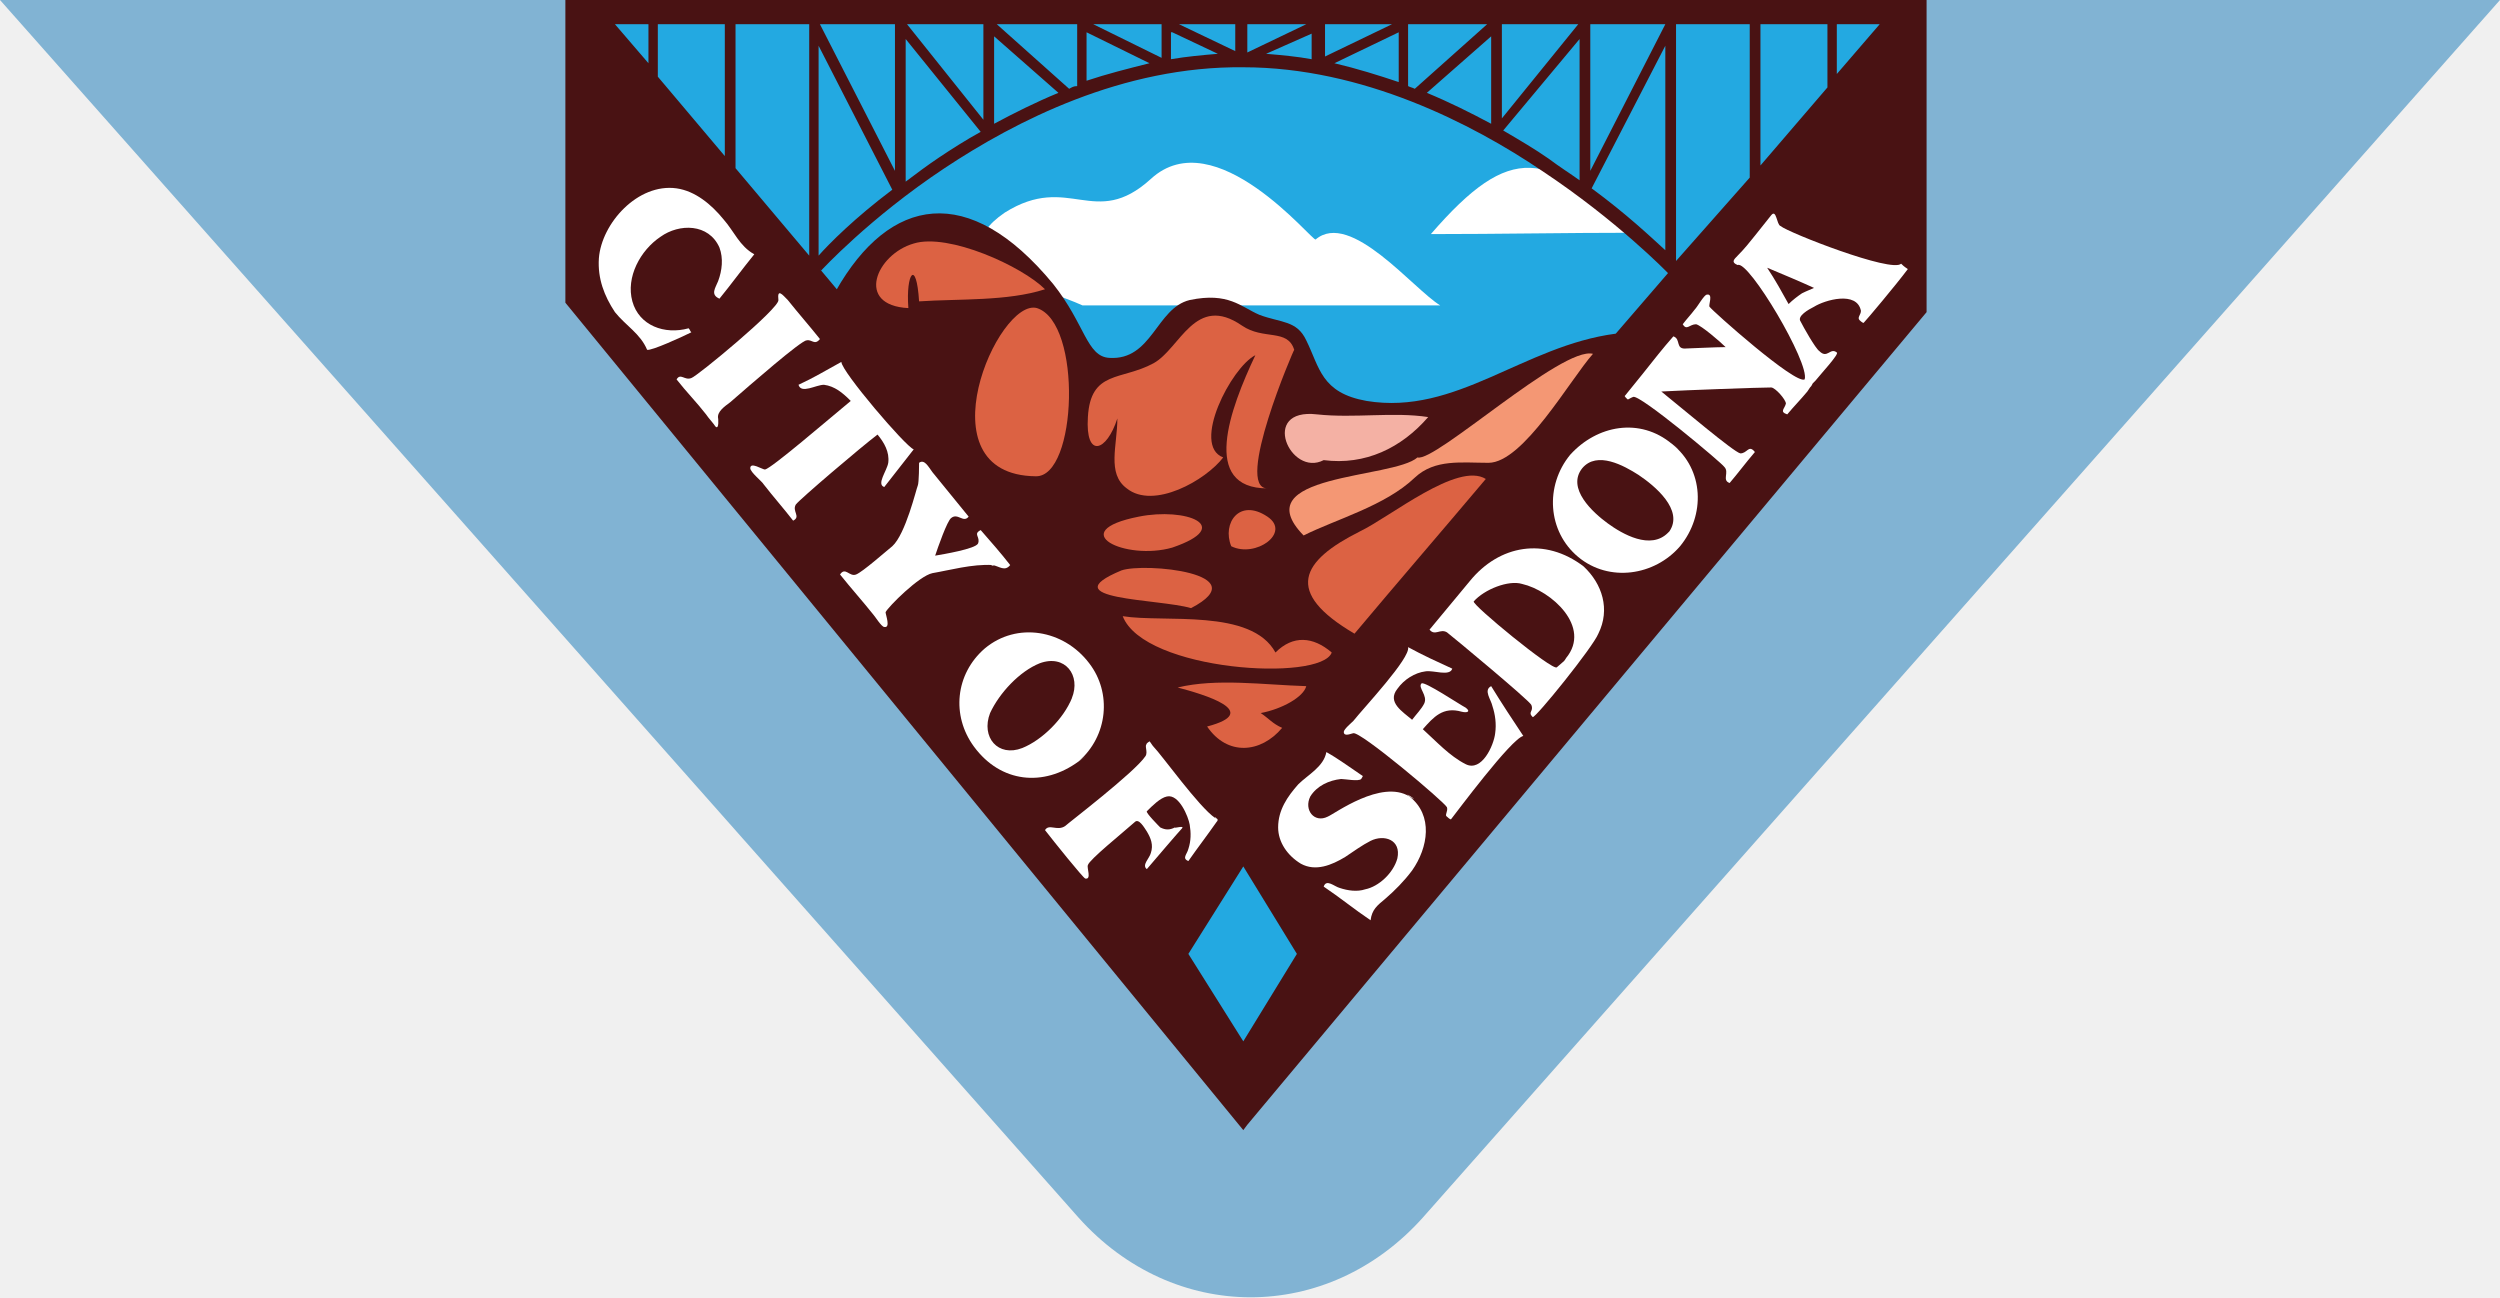
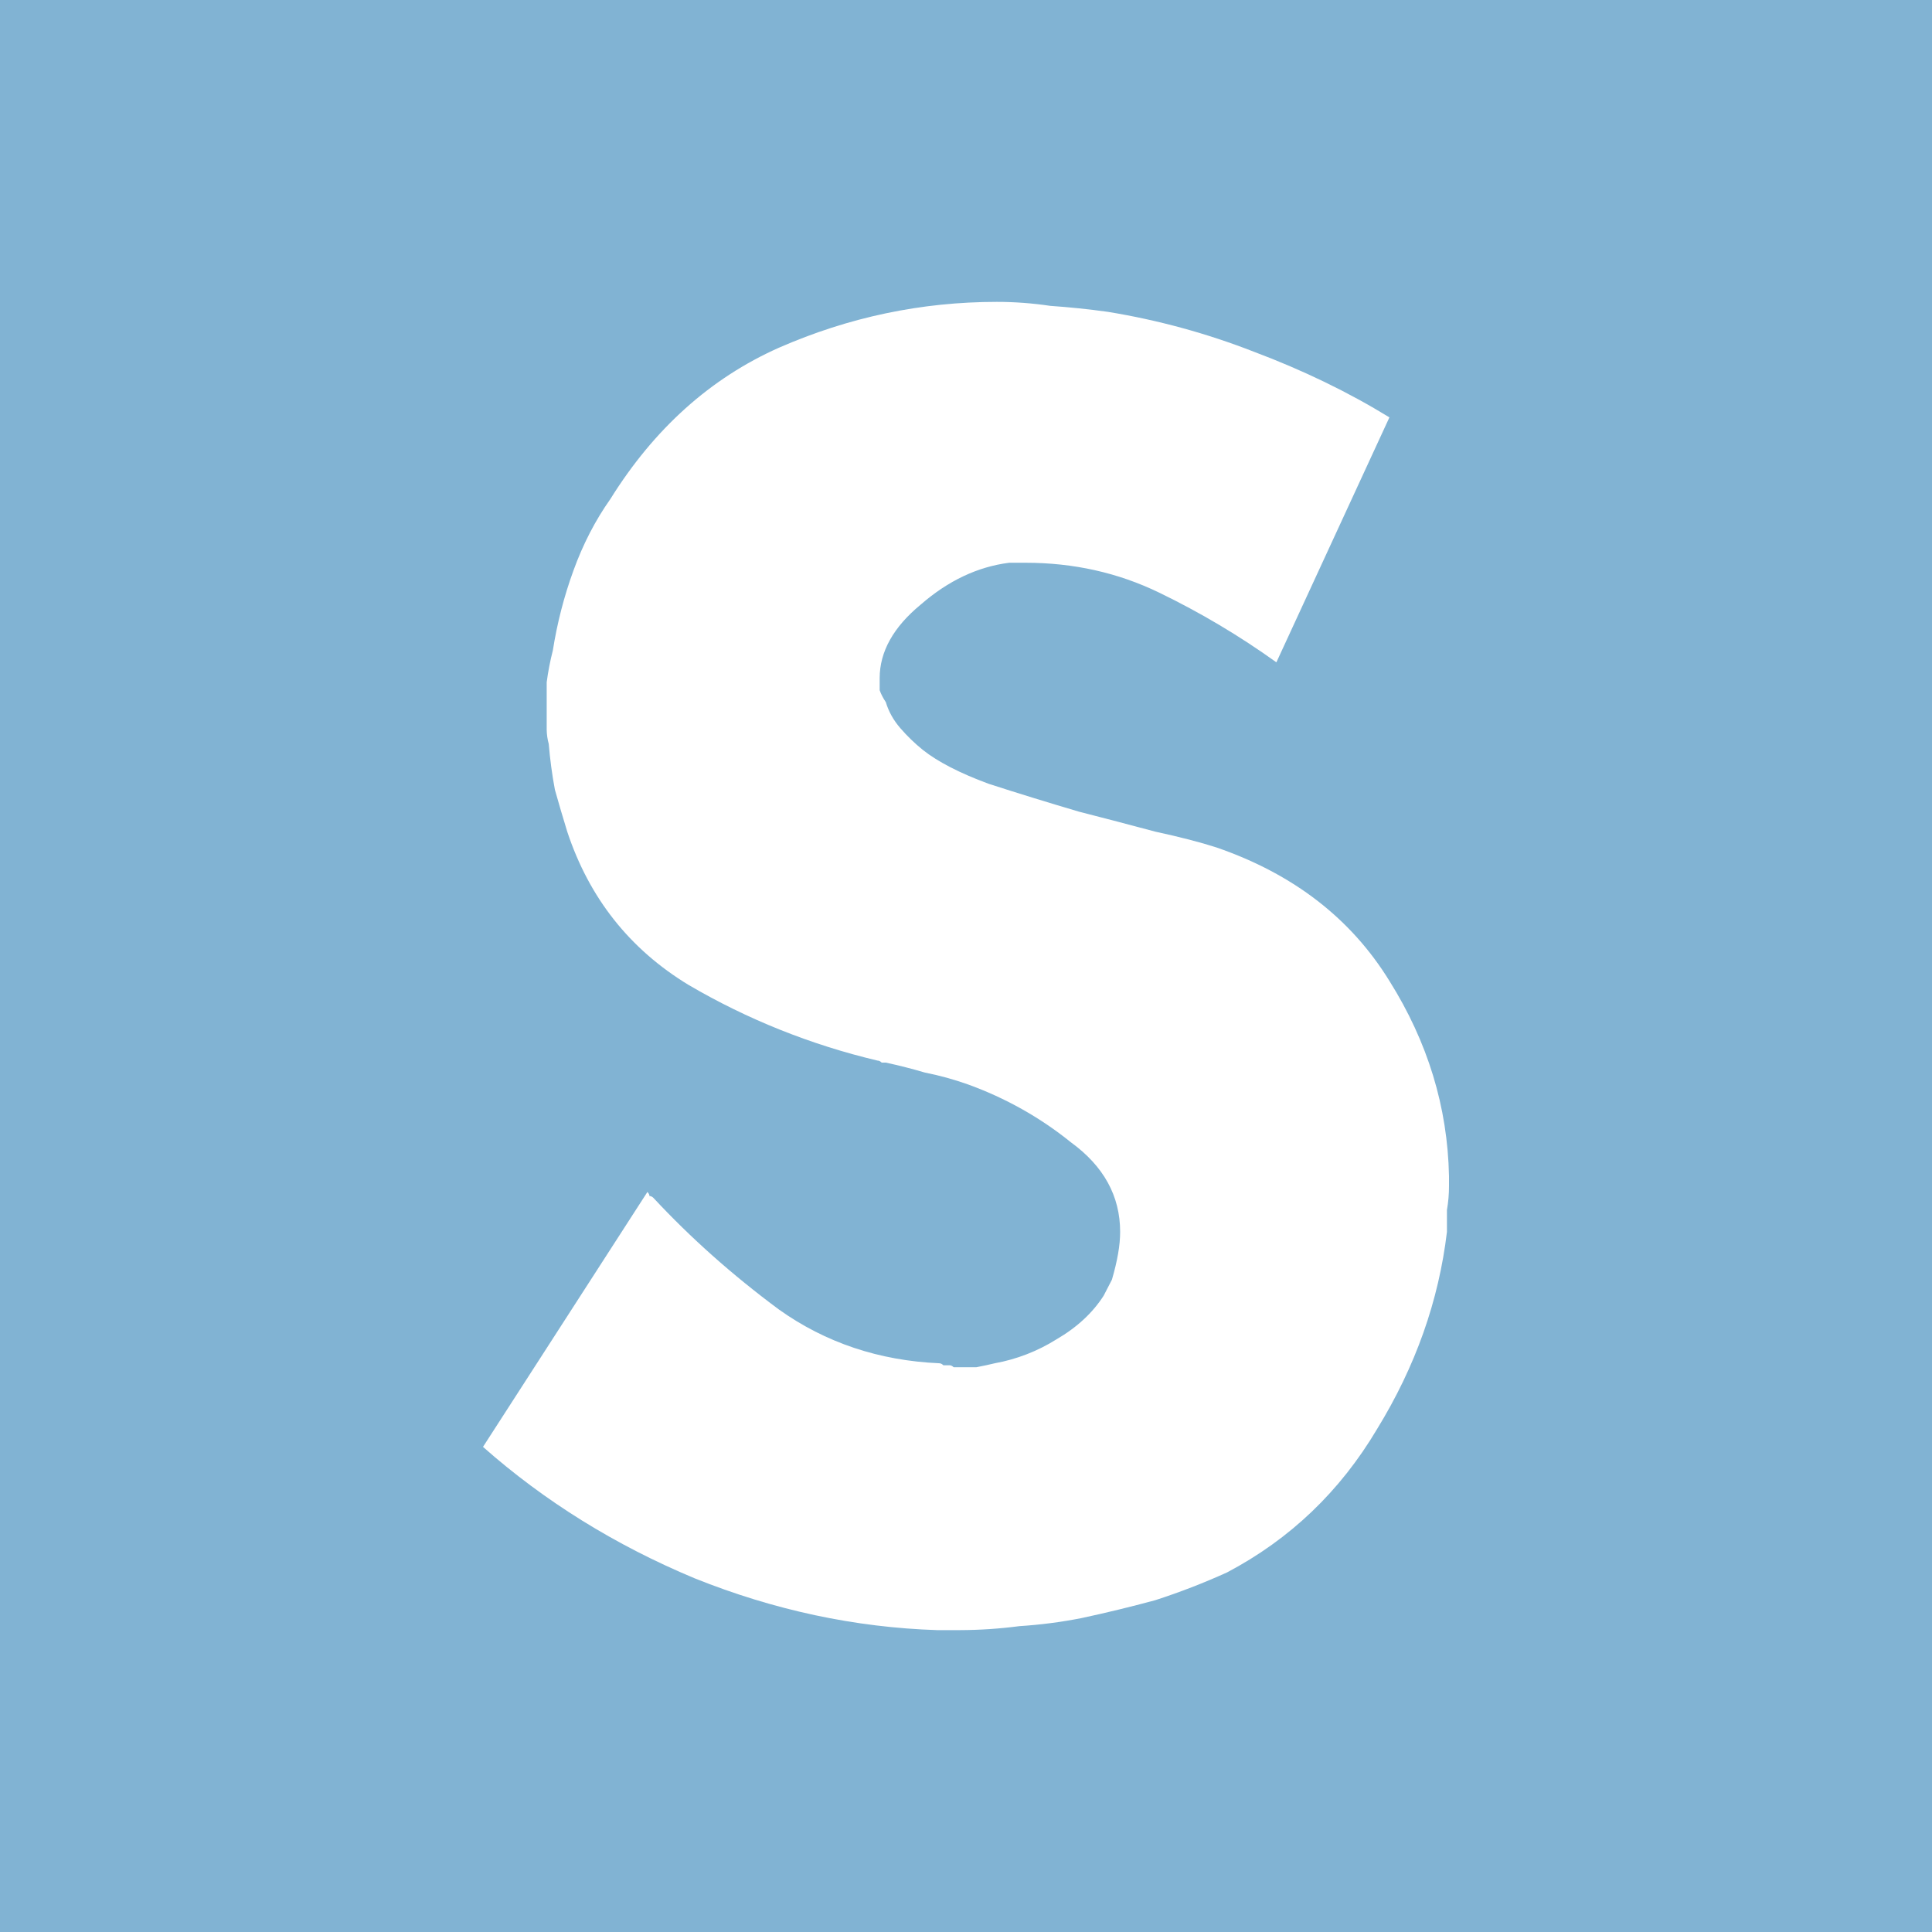
- <svg xmlns="http://www.w3.org/2000/svg" width="185" height="96" viewBox="0 0 185 96" fill="none">
-   <path d="M185 0H0L79.81 90.101C86.849 97.966 98.25 97.966 105.289 90.101L185 0Z" fill="#81B3D3" />
-   <path d="M42.83 0.697L92.004 58.84L140.882 1.095L42.83 0.697Z" fill="#23A9E1" />
-   <path d="M120.954 17.224C115.898 17.224 110.94 17.323 105.884 17.323C111.833 10.454 114.51 11.151 120.954 17.224Z" fill="white" />
-   <path d="M80.107 22.6C88.931 22.6 97.755 22.6 106.578 22.6C104.595 21.405 99.936 15.531 97.358 17.721C97.16 17.921 89.922 8.861 85.163 13.241C80.999 17.025 79.116 12.744 74.357 15.73C69.102 19.314 77.529 21.405 80.107 22.6Z" fill="white" />
-   <path d="M92.302 0H41.838V22.401L92.004 83.63L92.302 83.231L142.567 23.098V0H92.302ZM54.429 1.792H59.882V18.916L54.429 12.445V1.792ZM53.636 11.549L48.679 5.675V1.792H53.636V11.549ZM72.771 8.861L67.12 1.792H72.771V8.861ZM66.227 12.644L60.675 1.792H66.227V12.644ZM60.576 3.385L66.029 14.038C63.253 16.129 61.369 18.02 60.576 18.916V3.385ZM67.02 2.887L72.572 9.757C71.482 10.354 70.391 11.051 69.499 11.648C68.607 12.246 67.814 12.843 67.02 13.441V2.887ZM73.564 2.688L78.323 6.87C76.637 7.566 75.051 8.363 73.564 9.159V2.688ZM79.116 6.571L73.762 1.792H79.711V6.372C79.413 6.372 79.314 6.471 79.116 6.571ZM98.052 1.792H103.009L98.052 4.181V1.792ZM92.302 1.792H96.664L92.302 3.883V1.792ZM91.409 3.783L87.245 1.792H91.409V3.783ZM85.957 4.281L80.9 1.792H85.957V4.281ZM80.405 2.389L85.064 4.679C83.478 5.078 81.892 5.476 80.405 5.974V2.389ZM86.75 2.389L90.121 3.982C88.931 4.082 87.84 4.181 86.651 4.381V2.389H86.75ZM97.061 2.489V4.381C95.97 4.181 94.879 4.082 93.69 3.982L97.061 2.489ZM103.505 2.389V6.073C102.018 5.575 100.431 5.078 98.746 4.679L103.505 2.389ZM104.199 1.792H110.048L104.695 6.571C104.496 6.471 104.397 6.471 104.199 6.372V1.792ZM117.682 1.792H123.234L117.682 12.644V1.792ZM111.139 1.792H116.79L111.139 8.761V1.792ZM110.346 2.688V9.159C108.858 8.363 107.272 7.566 105.587 6.87L110.346 2.688ZM116.889 2.887V13.341C116.195 12.843 115.402 12.345 114.609 11.748C113.617 11.051 112.428 10.354 111.238 9.657L116.889 2.887ZM123.234 3.385V18.518C122.144 17.522 120.359 15.83 117.781 13.938L123.234 3.385ZM124.027 19.314V1.792H129.48V13.142L124.027 19.314C124.027 19.414 124.126 19.414 124.027 19.314ZM130.273 1.792H135.23V6.471L130.273 12.246V1.792ZM47.985 1.792V4.679L45.506 1.792H47.985ZM60.675 19.912L60.774 20.011C60.774 20.011 64.344 16.129 69.895 12.445C75.15 8.96 83.081 4.878 92.004 4.978C100.828 4.978 108.958 9.159 114.113 12.644C119.665 16.328 123.333 20.111 123.432 20.21L119.566 24.691C112.725 25.587 107.768 30.764 101.125 29.669C97.754 29.071 97.655 27.18 96.664 25.189C95.97 23.695 94.78 23.894 93.194 23.297C91.806 22.7 90.914 21.604 88.039 22.202C85.56 22.799 85.263 26.682 82.09 26.483C80.405 26.383 80.305 23.994 77.926 21.007C71.68 13.441 65.831 14.536 61.865 21.505L91.905 57.247L60.675 19.912ZM135.924 5.476V1.792H139.097L135.924 5.476Z" fill="#491213" />
-   <path d="M87.939 70.588L92.004 64.116L95.97 70.588L92.004 77.059L87.939 70.588Z" fill="#23A9E1" />
-   <path d="M64.938 32.158C65.434 32.755 65.831 33.452 65.731 34.248C65.632 34.846 64.839 35.841 65.434 36.04C66.128 35.144 66.921 34.149 67.615 33.253C67.02 33.054 62.261 27.478 62.261 26.781C61.171 27.379 60.179 27.976 59.089 28.474C59.287 29.171 60.378 28.474 60.973 28.474C61.766 28.573 62.361 29.071 62.956 29.669C61.27 31.062 57.106 34.647 56.61 34.746C56.412 34.746 55.52 34.149 55.52 34.647C55.52 34.945 56.412 35.642 56.511 35.841C57.205 36.737 57.998 37.633 58.692 38.529C59.287 38.231 58.593 37.833 58.891 37.335C59.188 36.937 63.749 33.054 64.938 32.158Z" fill="white" />
-   <path d="M59.684 25.189C60.08 25.089 60.279 25.587 60.675 25.089C59.882 24.093 59.089 23.197 58.296 22.202C57.899 21.803 57.503 21.306 57.602 22.202C57.701 22.799 51.554 27.877 51.157 27.976C50.662 28.175 50.364 27.578 50.067 28.076C50.761 28.972 51.554 29.768 52.248 30.664C52.446 30.963 52.744 31.262 52.942 31.56C53.239 31.859 53.14 30.863 53.14 30.963C53.041 30.465 53.636 30.067 54.033 29.768C55.52 28.474 59.287 25.189 59.684 25.189Z" fill="white" />
-   <path d="M50.959 24.293C49.175 24.79 47.291 24.093 46.795 22.301C46.3 20.509 47.39 18.518 48.877 17.522C50.265 16.527 52.446 16.527 53.239 18.319C53.537 19.115 53.438 20.011 53.14 20.808C52.942 21.306 52.545 21.803 53.239 22.102C54.132 21.007 54.925 19.912 55.817 18.817C54.727 18.219 54.33 17.124 53.537 16.228C52.645 15.133 51.455 14.137 50.067 13.938C47.192 13.54 44.515 16.527 44.317 19.115C44.218 20.609 44.713 21.903 45.506 23.098C46.3 24.093 47.39 24.691 47.886 25.885C48.183 25.985 50.563 24.89 51.157 24.591C51.058 24.492 51.058 24.392 50.959 24.293C50.959 24.293 50.265 24.492 50.959 24.293Z" fill="white" />
-   <path d="M89.922 60.532C88.733 59.736 85.957 55.853 85.362 55.255C85.263 55.156 85.163 54.957 85.064 54.857C85.064 54.857 84.767 55.056 84.866 55.056C84.668 55.156 84.965 55.654 84.767 55.952C83.974 57.147 79.017 60.93 78.818 61.129C78.224 61.528 77.629 60.93 77.331 61.428C78.025 62.324 80.107 64.913 80.305 65.012C80.801 65.112 80.405 64.216 80.504 64.017C80.603 63.618 83.081 61.627 83.974 60.831C84.271 60.532 84.668 61.229 84.866 61.528C85.163 62.025 85.362 62.523 85.163 63.121C85.064 63.519 84.469 64.017 84.866 64.315C85.461 63.618 87.245 61.528 87.444 61.328C87.741 61.03 86.849 61.328 86.948 61.229C86.551 61.428 86.254 61.428 85.857 61.229C85.758 61.129 84.767 60.134 84.866 60.034C85.263 59.636 85.857 59.039 86.353 58.939C87.245 58.74 87.939 60.432 88.039 61.03C88.138 61.627 88.138 62.224 87.939 62.822C87.84 63.22 87.444 63.519 87.939 63.718C88.633 62.722 89.327 61.826 90.021 60.831C90.22 60.632 90.021 60.532 89.922 60.532C90.121 60.532 89.823 60.432 89.922 60.532Z" fill="white" />
-   <path d="M79.81 56.35C81.991 54.459 82.288 51.273 80.603 49.083C78.719 46.594 75.249 45.996 72.87 47.988C70.689 49.879 70.391 52.965 72.077 55.255C74.059 57.944 77.232 58.242 79.81 56.35C79.711 56.45 80.999 55.455 79.81 56.35ZM79.314 51.671C78.719 53.165 77.133 54.758 75.646 55.355C73.861 56.052 72.572 54.559 73.266 52.766C73.96 51.273 75.448 49.68 76.935 49.083C78.818 48.386 80.008 49.979 79.314 51.671C79.413 51.472 78.918 52.567 79.314 51.671Z" fill="white" />
-   <path d="M73.465 41.815C73.96 41.914 74.357 42.313 74.754 41.815C74.059 40.919 73.266 40.023 72.572 39.226C71.978 39.525 72.572 39.724 72.374 40.222C72.176 40.62 69.796 41.018 69.201 41.118C69.4 40.521 70.094 38.529 70.391 38.33C70.887 37.932 71.284 38.729 71.68 38.231C70.788 37.136 69.895 36.041 69.003 34.945C68.706 34.547 68.408 33.95 68.012 34.248C68.012 34.248 68.012 35.742 67.913 35.941C67.814 36.14 67.02 39.525 66.029 40.421C65.533 40.819 63.848 42.313 63.352 42.512C62.856 42.711 62.559 41.914 62.162 42.512C62.956 43.507 63.848 44.503 64.641 45.499C64.74 45.598 65.236 46.395 65.434 46.395C65.93 46.494 65.533 45.499 65.533 45.3C65.731 44.901 68.012 42.611 69.003 42.412C70.193 42.213 71.978 41.715 73.465 41.815C73.068 41.815 73.762 41.914 73.465 41.815Z" fill="white" />
-   <path d="M67.219 22.799C63.253 22.6 64.839 18.817 67.615 18.02C70.193 17.224 75.646 19.713 77.331 21.405C74.555 22.301 70.986 22.102 68.012 22.301C67.814 19.115 67.02 20.21 67.219 22.799Z" fill="#DC6243" />
-   <path d="M76.637 35.244C68.111 35.144 73.861 22.003 76.736 22.799C80.107 23.894 79.711 35.343 76.637 35.244Z" fill="#DC6243" />
-   <path d="M82.685 30.963C81.892 33.452 80.305 33.95 80.504 30.863C80.702 27.379 82.982 28.175 85.362 26.881C87.344 25.786 88.435 21.704 91.905 24.093C93.491 25.189 95.276 24.293 95.772 25.885C95.772 25.786 91.31 36.14 93.789 36.14C88.832 36.14 91.013 30.266 92.897 26.284C91.112 27.18 88.138 32.954 90.517 33.85C89.228 35.543 85.362 37.733 83.379 36.14C81.892 35.045 82.685 32.954 82.685 30.963Z" fill="#DC6243" />
-   <path d="M86.75 40.521C83.28 41.516 78.719 39.326 84.271 38.231C87.741 37.534 91.409 38.928 86.75 40.521C86.65 40.521 86.849 40.521 86.75 40.521Z" fill="#DC6243" />
-   <path d="M91.112 40.421C90.418 38.728 91.707 36.837 93.789 38.231C95.573 39.425 92.897 41.317 91.112 40.421Z" fill="#DC6243" />
-   <path d="M88.138 45.001C85.758 44.304 77.728 44.403 82.982 42.213C84.668 41.616 93.095 42.412 88.138 45.001Z" fill="#DC6243" />
-   <path d="M98.548 48.286C97.16 47.092 95.672 46.992 94.384 48.286C92.599 45.001 86.155 46.096 83.081 45.598C84.668 49.68 97.754 50.477 98.548 48.286Z" fill="#DC6243" />
-   <path d="M96.664 50.775C93.491 50.676 90.021 50.178 87.146 50.875C89.03 51.373 93.491 52.667 89.327 53.762C90.815 55.952 93.293 55.753 94.879 53.861C94.185 53.563 93.888 53.165 93.293 52.766C94.879 52.468 96.466 51.572 96.664 50.775Z" fill="#DC6243" />
-   <path d="M100.233 46.892C94.978 43.806 96.267 41.516 100.63 39.326C102.91 38.231 107.867 34.149 109.949 35.443C106.677 39.326 103.406 43.109 100.233 46.892Z" fill="#DC6243" />
-   <path d="M96.466 39.625C92.004 35.045 103.108 35.443 104.893 33.85C106.182 34.248 115.6 25.587 117.88 26.184C116.195 28.076 112.725 34.248 110.147 34.248C108.165 34.248 106.182 33.95 104.695 35.343C102.513 37.434 98.845 38.43 96.466 39.625Z" fill="#F49774" />
-   <path d="M97.953 34.049C95.474 35.343 93.194 30.166 97.457 30.664C100.233 30.963 103.108 30.465 105.686 30.863C103.703 33.153 101.026 34.447 97.953 34.049Z" fill="#F4B1A4" />
-   <path d="M110.445 52.269C110.643 52.866 110.742 53.563 110.643 54.26C110.544 55.156 109.652 57.147 108.462 56.55C107.272 55.952 106.281 54.857 105.289 53.961C106.082 53.065 106.776 52.269 108.164 52.667C108.561 52.766 108.858 52.667 108.462 52.368C108.065 52.169 105.388 50.377 105.19 50.576C104.893 50.875 105.686 51.472 105.388 52.069C105.19 52.468 104.794 52.866 104.496 53.264C103.802 52.667 102.613 51.97 103.406 50.974C103.901 50.277 104.694 49.78 105.488 49.68C106.082 49.581 107.272 50.078 107.47 49.481C106.38 48.983 105.289 48.485 104.199 47.888C104.397 48.684 100.927 52.368 100.134 53.364C100.035 53.463 99.44 53.961 99.44 54.16C99.44 54.559 100.035 54.26 100.134 54.26C100.63 54.061 106.876 59.337 107.074 59.736C107.173 60.034 106.876 60.333 107.074 60.432C107.074 60.432 107.272 60.632 107.371 60.632C107.768 60.134 111.833 54.658 112.725 54.459C111.932 53.264 111.139 52.069 110.346 50.775C109.751 51.074 110.346 51.771 110.445 52.269Z" fill="white" />
-   <path d="M104.298 58.939C102.216 57.645 98.746 60.233 98.25 60.432C97.259 60.93 96.466 59.935 96.961 58.939C97.457 58.143 98.349 57.744 99.242 57.645C99.539 57.645 100.531 57.844 100.729 57.645C100.828 57.446 100.927 57.446 100.729 57.346C99.837 56.749 99.043 56.151 98.151 55.654C97.953 56.749 96.763 57.346 96.069 58.043C95.276 58.939 94.582 59.935 94.582 61.229C94.582 62.324 95.276 63.32 96.267 63.917C97.358 64.514 98.548 64.017 99.539 63.419C100.134 63.021 100.828 62.523 101.423 62.224C102.414 61.727 103.703 62.125 103.406 63.519C103.108 64.614 102.018 65.609 101.026 65.809C100.431 66.008 99.737 65.908 99.142 65.709C98.746 65.609 98.151 65.012 97.953 65.609C99.142 66.406 100.233 67.302 101.423 68.099C101.522 67.302 101.919 67.003 102.513 66.506C103.207 65.908 103.901 65.211 104.496 64.415C105.686 62.722 106.082 60.333 104.298 58.939Z" fill="white" />
-   <path d="M104.298 58.939C105.289 59.536 103.703 58.441 104.298 58.939V58.939Z" fill="white" />
-   <path d="M140.683 19.514C139.989 20.21 132.355 17.224 131.76 16.726C131.463 16.626 131.463 15.432 131.066 15.93C130.67 16.427 130.273 16.925 129.877 17.423C129.48 17.921 129.084 18.419 128.588 18.916C128.29 19.215 128.092 19.414 128.588 19.613C129.381 19.215 133.942 26.881 133.545 28.076C132.851 28.474 126.704 22.998 126.506 22.7C126.407 22.6 126.803 21.704 126.308 21.803C126.109 21.803 125.614 22.7 125.415 22.899C125.118 23.297 124.82 23.596 124.523 23.994C124.82 24.492 125.019 23.994 125.514 23.994C125.911 24.093 127.299 25.288 127.696 25.686C127.002 25.686 125.019 25.786 124.82 25.786C123.928 25.885 124.424 25.089 123.829 24.89C123.036 25.786 122.342 26.682 121.549 27.677C121.152 28.175 120.656 28.773 120.26 29.27C120.161 29.37 120.26 29.27 120.26 29.37C120.557 29.669 120.359 29.569 120.855 29.37C121.35 29.171 127.398 34.248 127.596 34.547C127.993 34.945 127.398 35.543 127.993 35.742C128.588 35.045 129.183 34.248 129.778 33.551C129.877 33.452 129.877 33.452 129.778 33.352C129.381 32.954 129.282 33.551 128.786 33.551C128.29 33.452 124.424 30.166 122.937 28.972C124.721 28.872 130.174 28.673 131.066 28.673C131.364 28.673 132.157 29.569 132.157 29.868C132.058 30.266 131.661 30.465 132.256 30.664C132.752 30.067 133.248 29.569 133.743 28.972L133.942 28.673C134.041 28.573 134.041 28.573 134.14 28.374L134.338 28.175C134.735 27.677 136.123 26.184 135.924 26.084C135.429 25.686 135.23 26.582 134.636 25.985C134.338 25.786 133.446 24.193 133.248 23.795C132.95 23.396 133.842 22.899 134.239 22.7C135.032 22.202 137.412 21.505 137.709 22.998C137.709 23.297 137.412 23.496 137.61 23.695C137.61 23.695 137.808 23.894 137.907 23.894C138.106 23.695 140.287 21.107 141.179 19.912C140.882 19.713 140.782 19.613 140.683 19.514ZM133.347 21.704C133.446 21.704 133.545 21.604 133.347 21.704C133.049 21.903 132.653 22.202 132.355 22.5C131.86 21.604 131.364 20.708 130.769 19.812C131.959 20.31 133.148 20.808 134.239 21.306C134.041 21.405 133.743 21.505 133.347 21.704Z" fill="white" />
-   <path d="M123.73 32.855C121.35 30.863 118.178 31.461 116.195 33.651C114.311 35.941 114.51 39.326 116.79 41.218C119.07 43.109 122.441 42.611 124.325 40.421C126.208 38.131 126.109 34.746 123.73 32.855ZM123.432 39.425C123.432 39.425 123.432 39.525 123.432 39.425C122.144 40.72 120.062 39.525 118.971 38.728C117.88 37.932 115.898 36.14 117.087 34.647C118.178 33.352 120.161 34.447 121.251 35.144C122.441 35.941 124.622 37.733 123.532 39.326C123.631 39.226 123.631 39.226 123.432 39.425Z" fill="white" />
-   <path d="M123.73 32.855C124.92 33.85 123.432 32.655 123.73 32.855V32.855Z" fill="white" />
-   <path d="M123.432 39.525C123.432 39.425 123.432 39.425 123.432 39.525C123.532 39.425 123.532 39.425 123.532 39.425C123.432 39.425 123.432 39.525 123.432 39.525Z" fill="white" />
-   <path d="M117.186 41.914C117.286 42.014 117.484 42.213 117.186 41.914C114.311 39.724 110.941 40.322 108.759 43.01C107.768 44.204 106.777 45.399 105.785 46.594C106.182 47.092 106.578 46.494 107.074 46.793C107.471 47.092 113.221 51.87 113.32 52.169C113.518 52.667 113.023 52.667 113.419 53.065C113.617 53.165 117.88 47.888 118.277 46.892C119.169 45.1 118.574 43.209 117.186 41.914ZM115.898 48.684C115.699 48.983 115.898 48.784 115.204 49.381C114.906 49.68 108.859 44.702 109.057 44.503C109.85 43.607 111.635 42.91 112.626 43.209C114.807 43.706 117.781 46.395 115.898 48.684Z" fill="white" />
+ <svg xmlns="http://www.w3.org/2000/svg" width="32" height="32" viewBox="0 0 32 32" fill="none">
+   <rect width="32" height="32" fill="#81B3D3" />
+   <path d="M10.723 19.743C10.746 19.766 10.757 19.788 10.757 19.81C10.78 19.81 10.803 19.82 10.825 19.843C11.438 20.502 12.13 21.118 12.902 21.69C13.673 22.239 14.559 22.536 15.557 22.58C15.58 22.58 15.603 22.591 15.625 22.613H15.727C15.75 22.613 15.773 22.624 15.796 22.646H16.17C16.284 22.624 16.386 22.602 16.477 22.58C16.84 22.514 17.187 22.379 17.498 22.184C17.838 21.986 18.099 21.744 18.281 21.459L18.349 21.327L18.417 21.195C18.462 21.041 18.496 20.898 18.519 20.766C18.542 20.634 18.553 20.513 18.553 20.403C18.553 19.81 18.281 19.315 17.736 18.919C17.229 18.509 16.653 18.186 16.034 17.962C15.801 17.879 15.562 17.813 15.319 17.765C15.105 17.702 14.89 17.647 14.672 17.6H14.604C14.581 17.578 14.559 17.567 14.536 17.567C13.432 17.306 12.376 16.883 11.404 16.313C10.428 15.72 9.759 14.873 9.395 13.774C9.324 13.543 9.256 13.312 9.191 13.081C9.144 12.83 9.11 12.577 9.089 12.322C9.068 12.247 9.057 12.169 9.055 12.091V11.3C9.078 11.124 9.112 10.948 9.157 10.772C9.228 10.323 9.341 9.881 9.497 9.453C9.656 9.013 9.861 8.617 10.11 8.265C10.836 7.1 11.767 6.264 12.902 5.759C14.059 5.253 15.262 5 16.511 5C16.806 5 17.101 5.022 17.396 5.066C17.715 5.088 18.032 5.121 18.349 5.165C19.177 5.3 19.987 5.521 20.766 5.825C21.583 6.132 22.332 6.495 23.013 6.913L21.141 10.97C20.529 10.531 19.88 10.145 19.2 9.816C18.519 9.486 17.782 9.321 16.987 9.321H16.715C16.193 9.387 15.705 9.618 15.251 10.013C14.797 10.387 14.57 10.794 14.57 11.234V11.432C14.593 11.498 14.627 11.563 14.672 11.63C14.718 11.784 14.797 11.927 14.911 12.059C15.024 12.19 15.149 12.311 15.285 12.421C15.535 12.619 15.898 12.806 16.375 12.982C16.851 13.136 17.35 13.29 17.872 13.444C18.303 13.554 18.723 13.664 19.132 13.774C19.541 13.862 19.881 13.95 20.153 14.038C21.424 14.477 22.377 15.214 23.013 16.247C23.648 17.259 23.977 18.336 24 19.48V19.645C24 19.777 23.989 19.909 23.966 20.041V20.403C23.83 21.547 23.444 22.635 22.809 23.669C22.196 24.702 21.367 25.494 20.324 26.044C19.936 26.22 19.538 26.374 19.132 26.505C18.726 26.615 18.318 26.714 17.907 26.802C17.569 26.868 17.228 26.912 16.885 26.934C16.558 26.977 16.228 26.999 15.898 27H15.523C14.162 26.956 12.823 26.67 11.506 26.142C10.19 25.593 9.021 24.867 8 23.965L10.723 19.743Z" fill="white" />
</svg>
